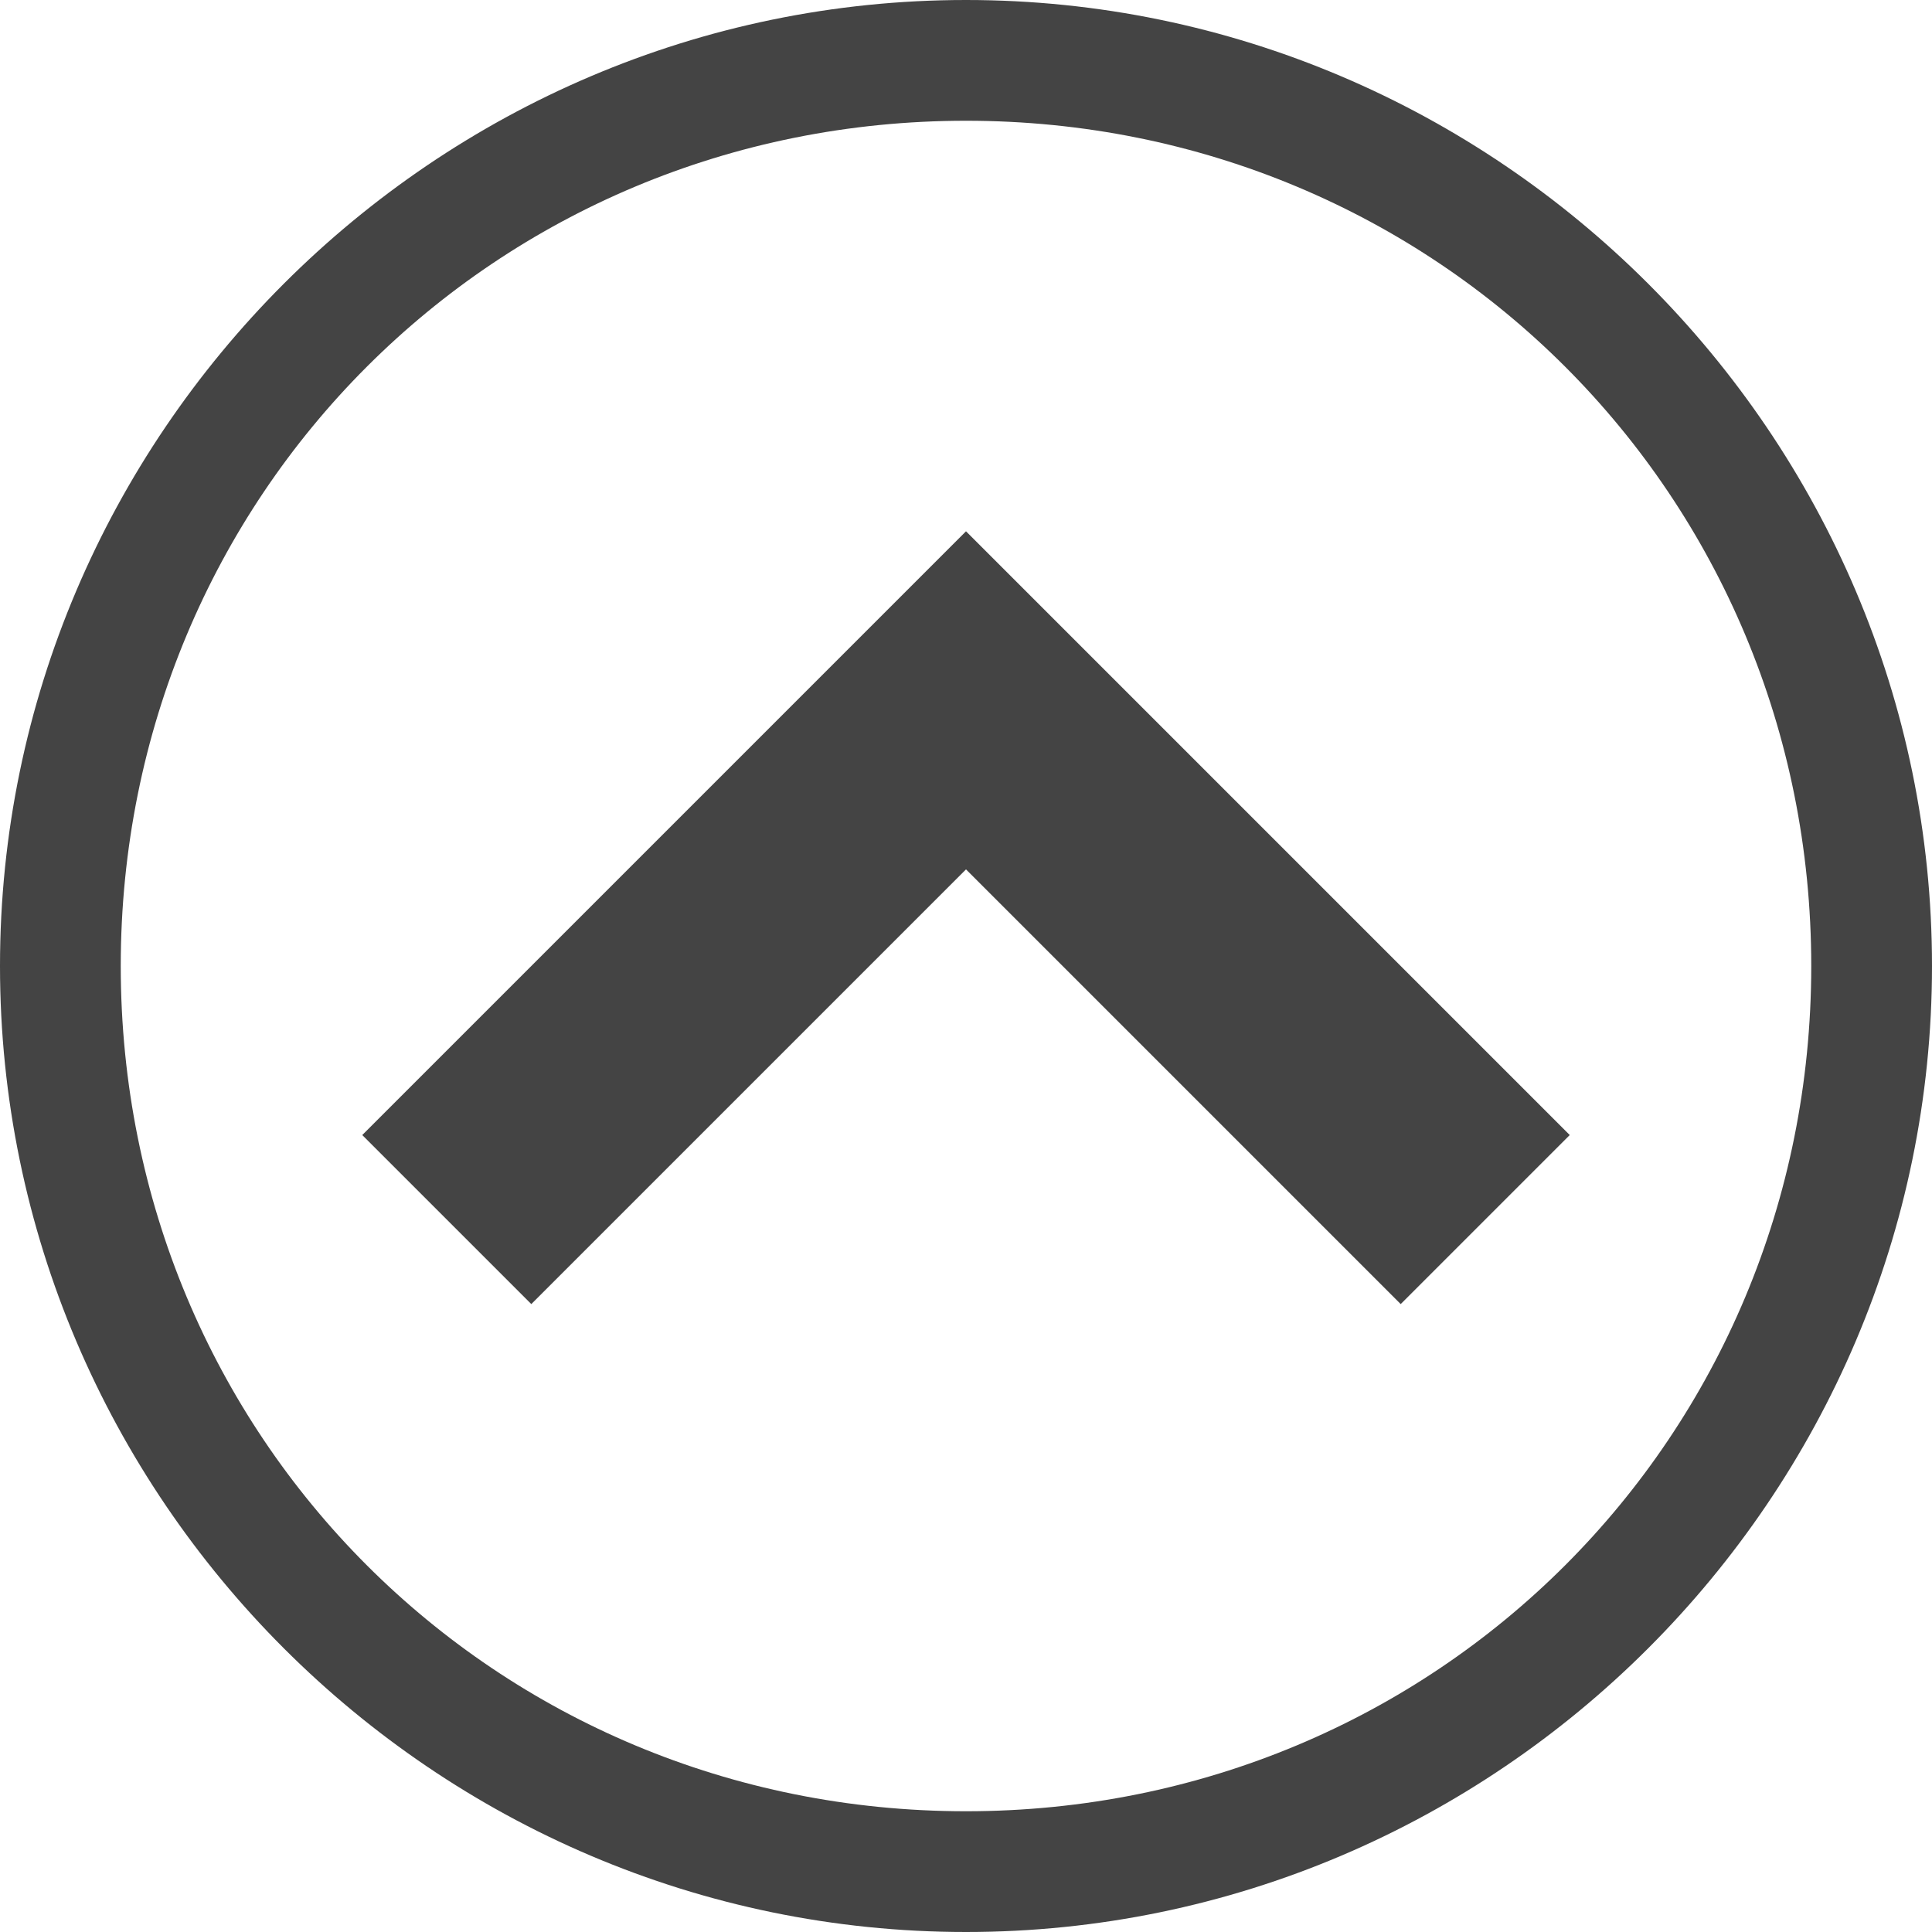
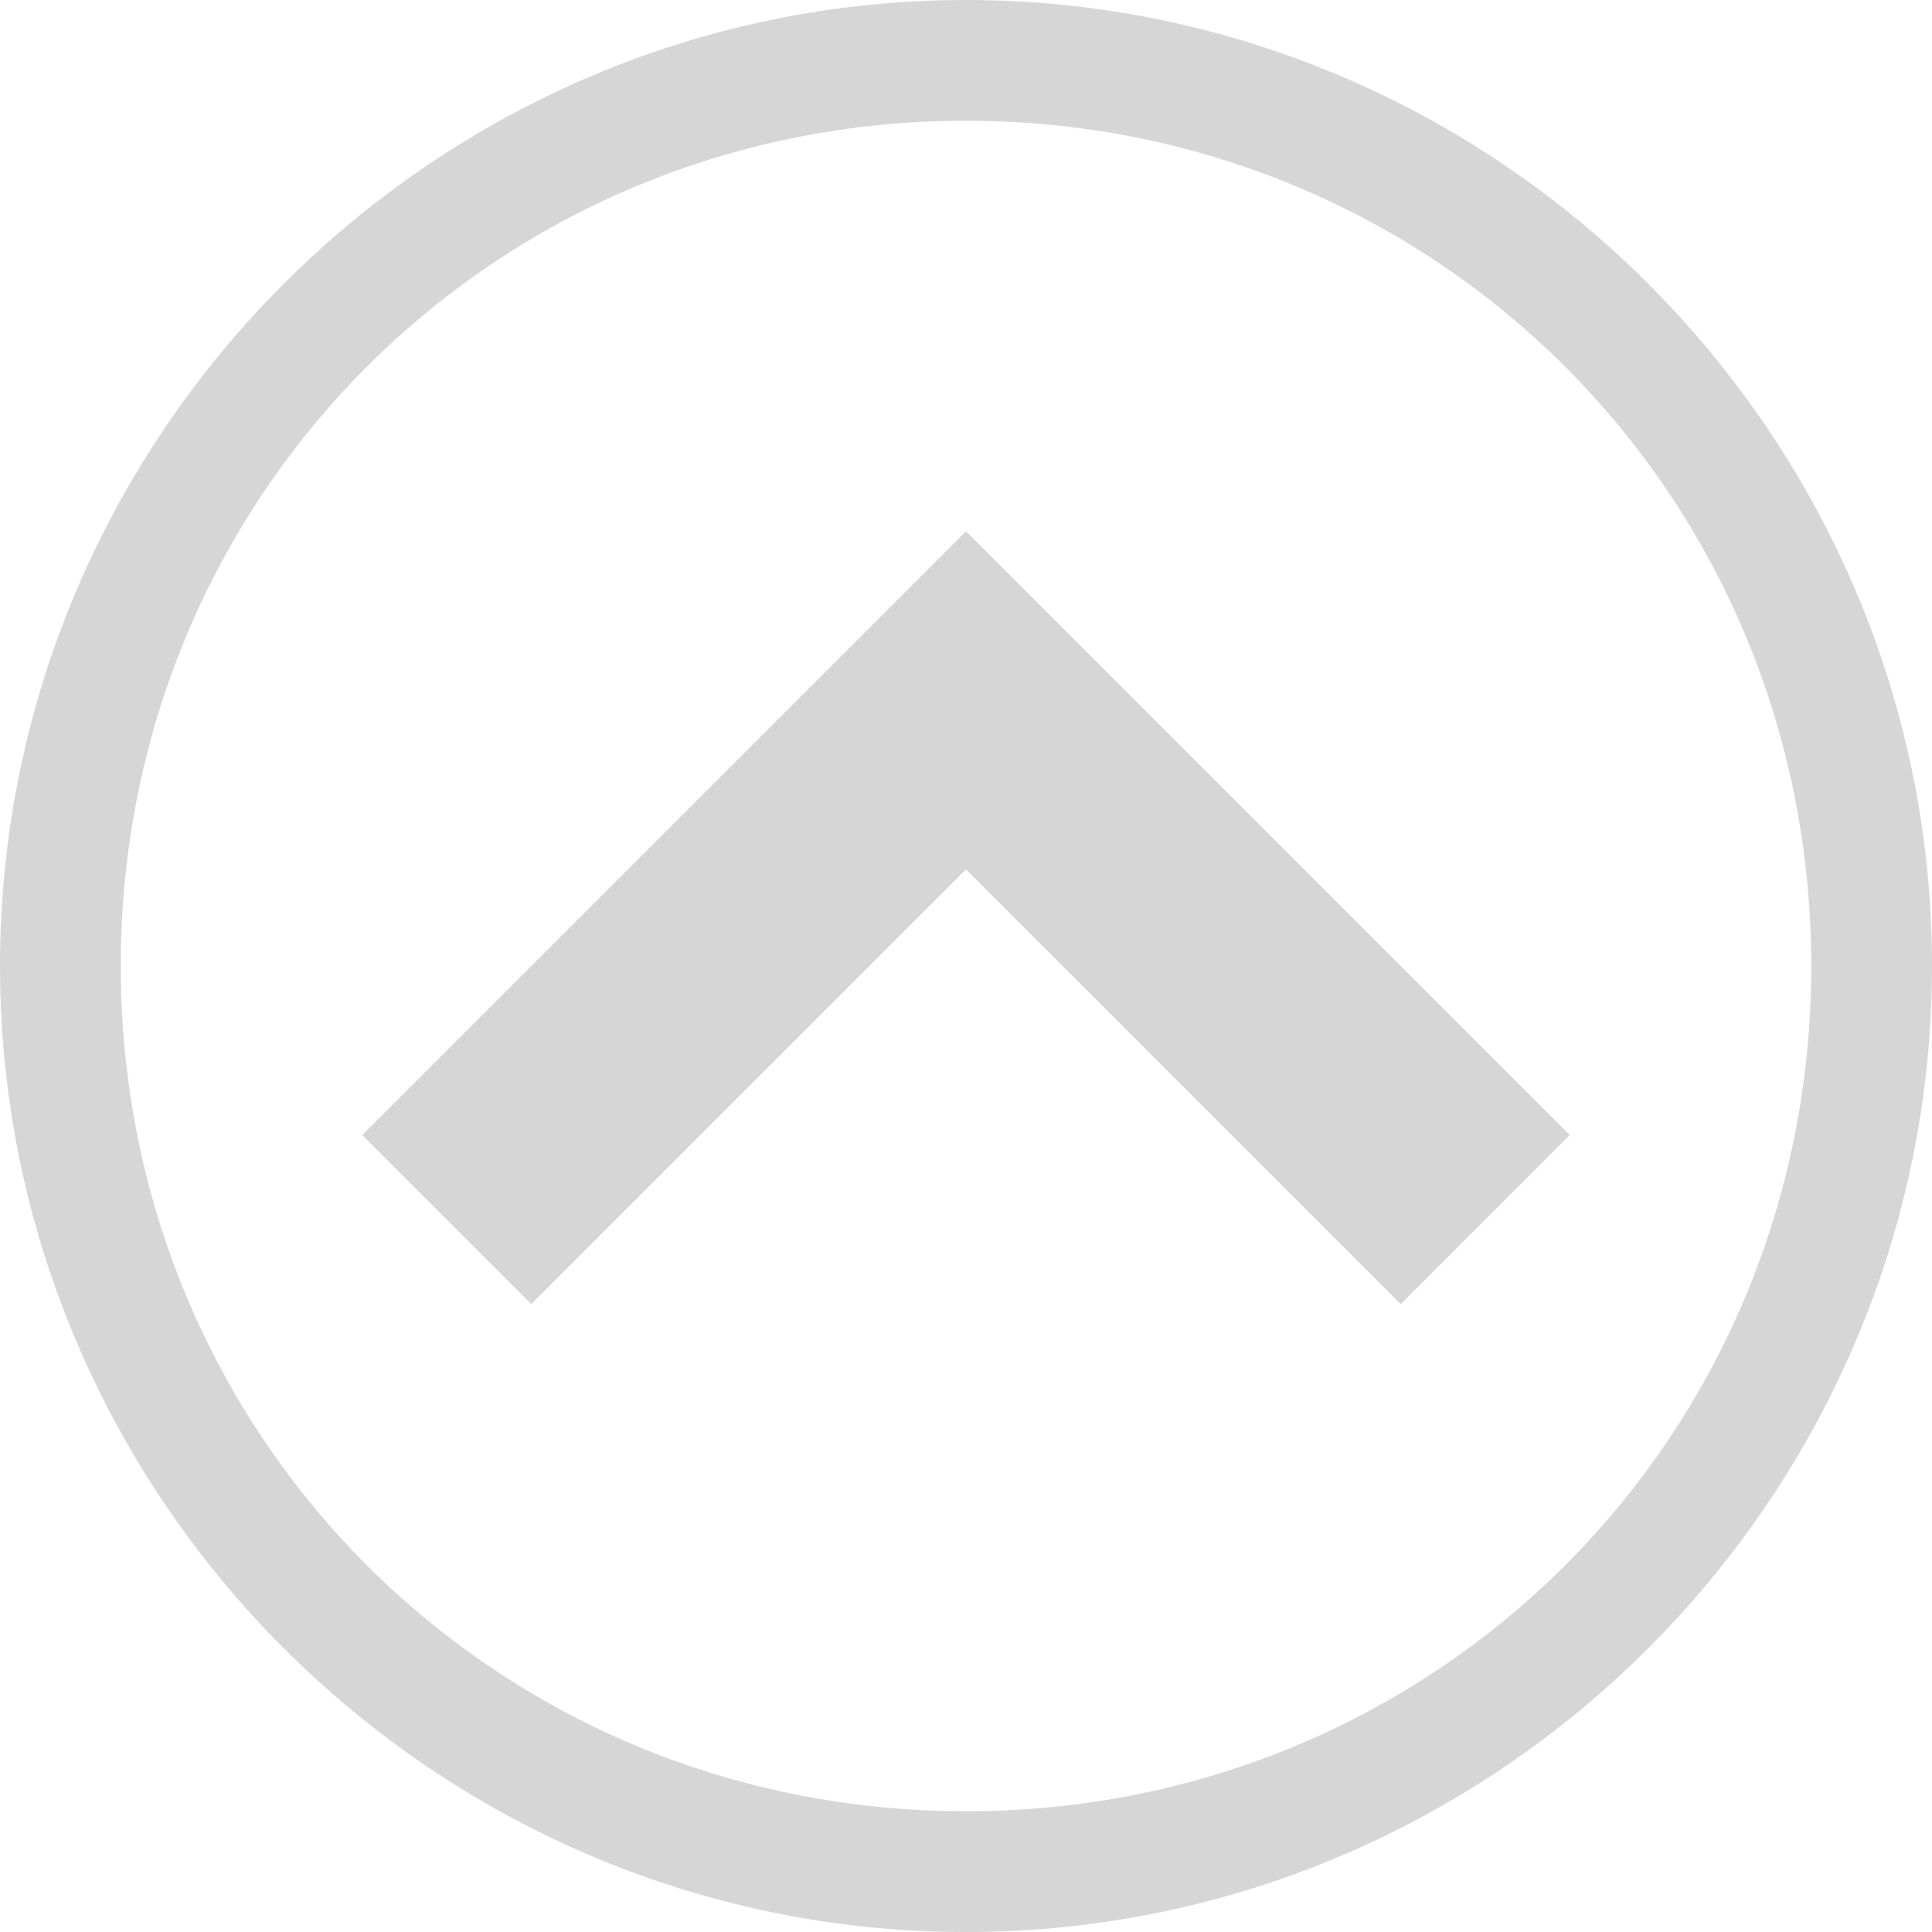
<svg xmlns="http://www.w3.org/2000/svg" version="1.1" width="16" height="16" viewBox="0 0 16 16">
-   <path fill="#444444" d="M3 9.4l5-5 5 5-1.4 1.4-3.6-3.6-3.6 3.6z" />
-   <path fill="#444444" d="M15 8c0 3.9-3.1 7-7 7s-7-3.1-7-7 3.1-7 7-7 7 3.1 7 7zM16 8c0-4.4-3.6-8-8-8s-8 3.6-8 8 3.6 8 8 8 8-3.6 8-8v0z" />
+   <path style="fill:rgb(214,214,214);" d="M3 9.4l5-5 5 5-1.4 1.4-3.6-3.6-3.6 3.6z" />
+   <path style="fill:rgb(214,214,214);" d="M15 8c0 3.9-3.1 7-7 7s-7-3.1-7-7 3.1-7 7-7 7 3.1 7 7zM16 8c0-4.4-3.6-8-8-8s-8 3.6-8 8 3.6 8 8 8 8-3.6 8-8v0z" />
</svg>
